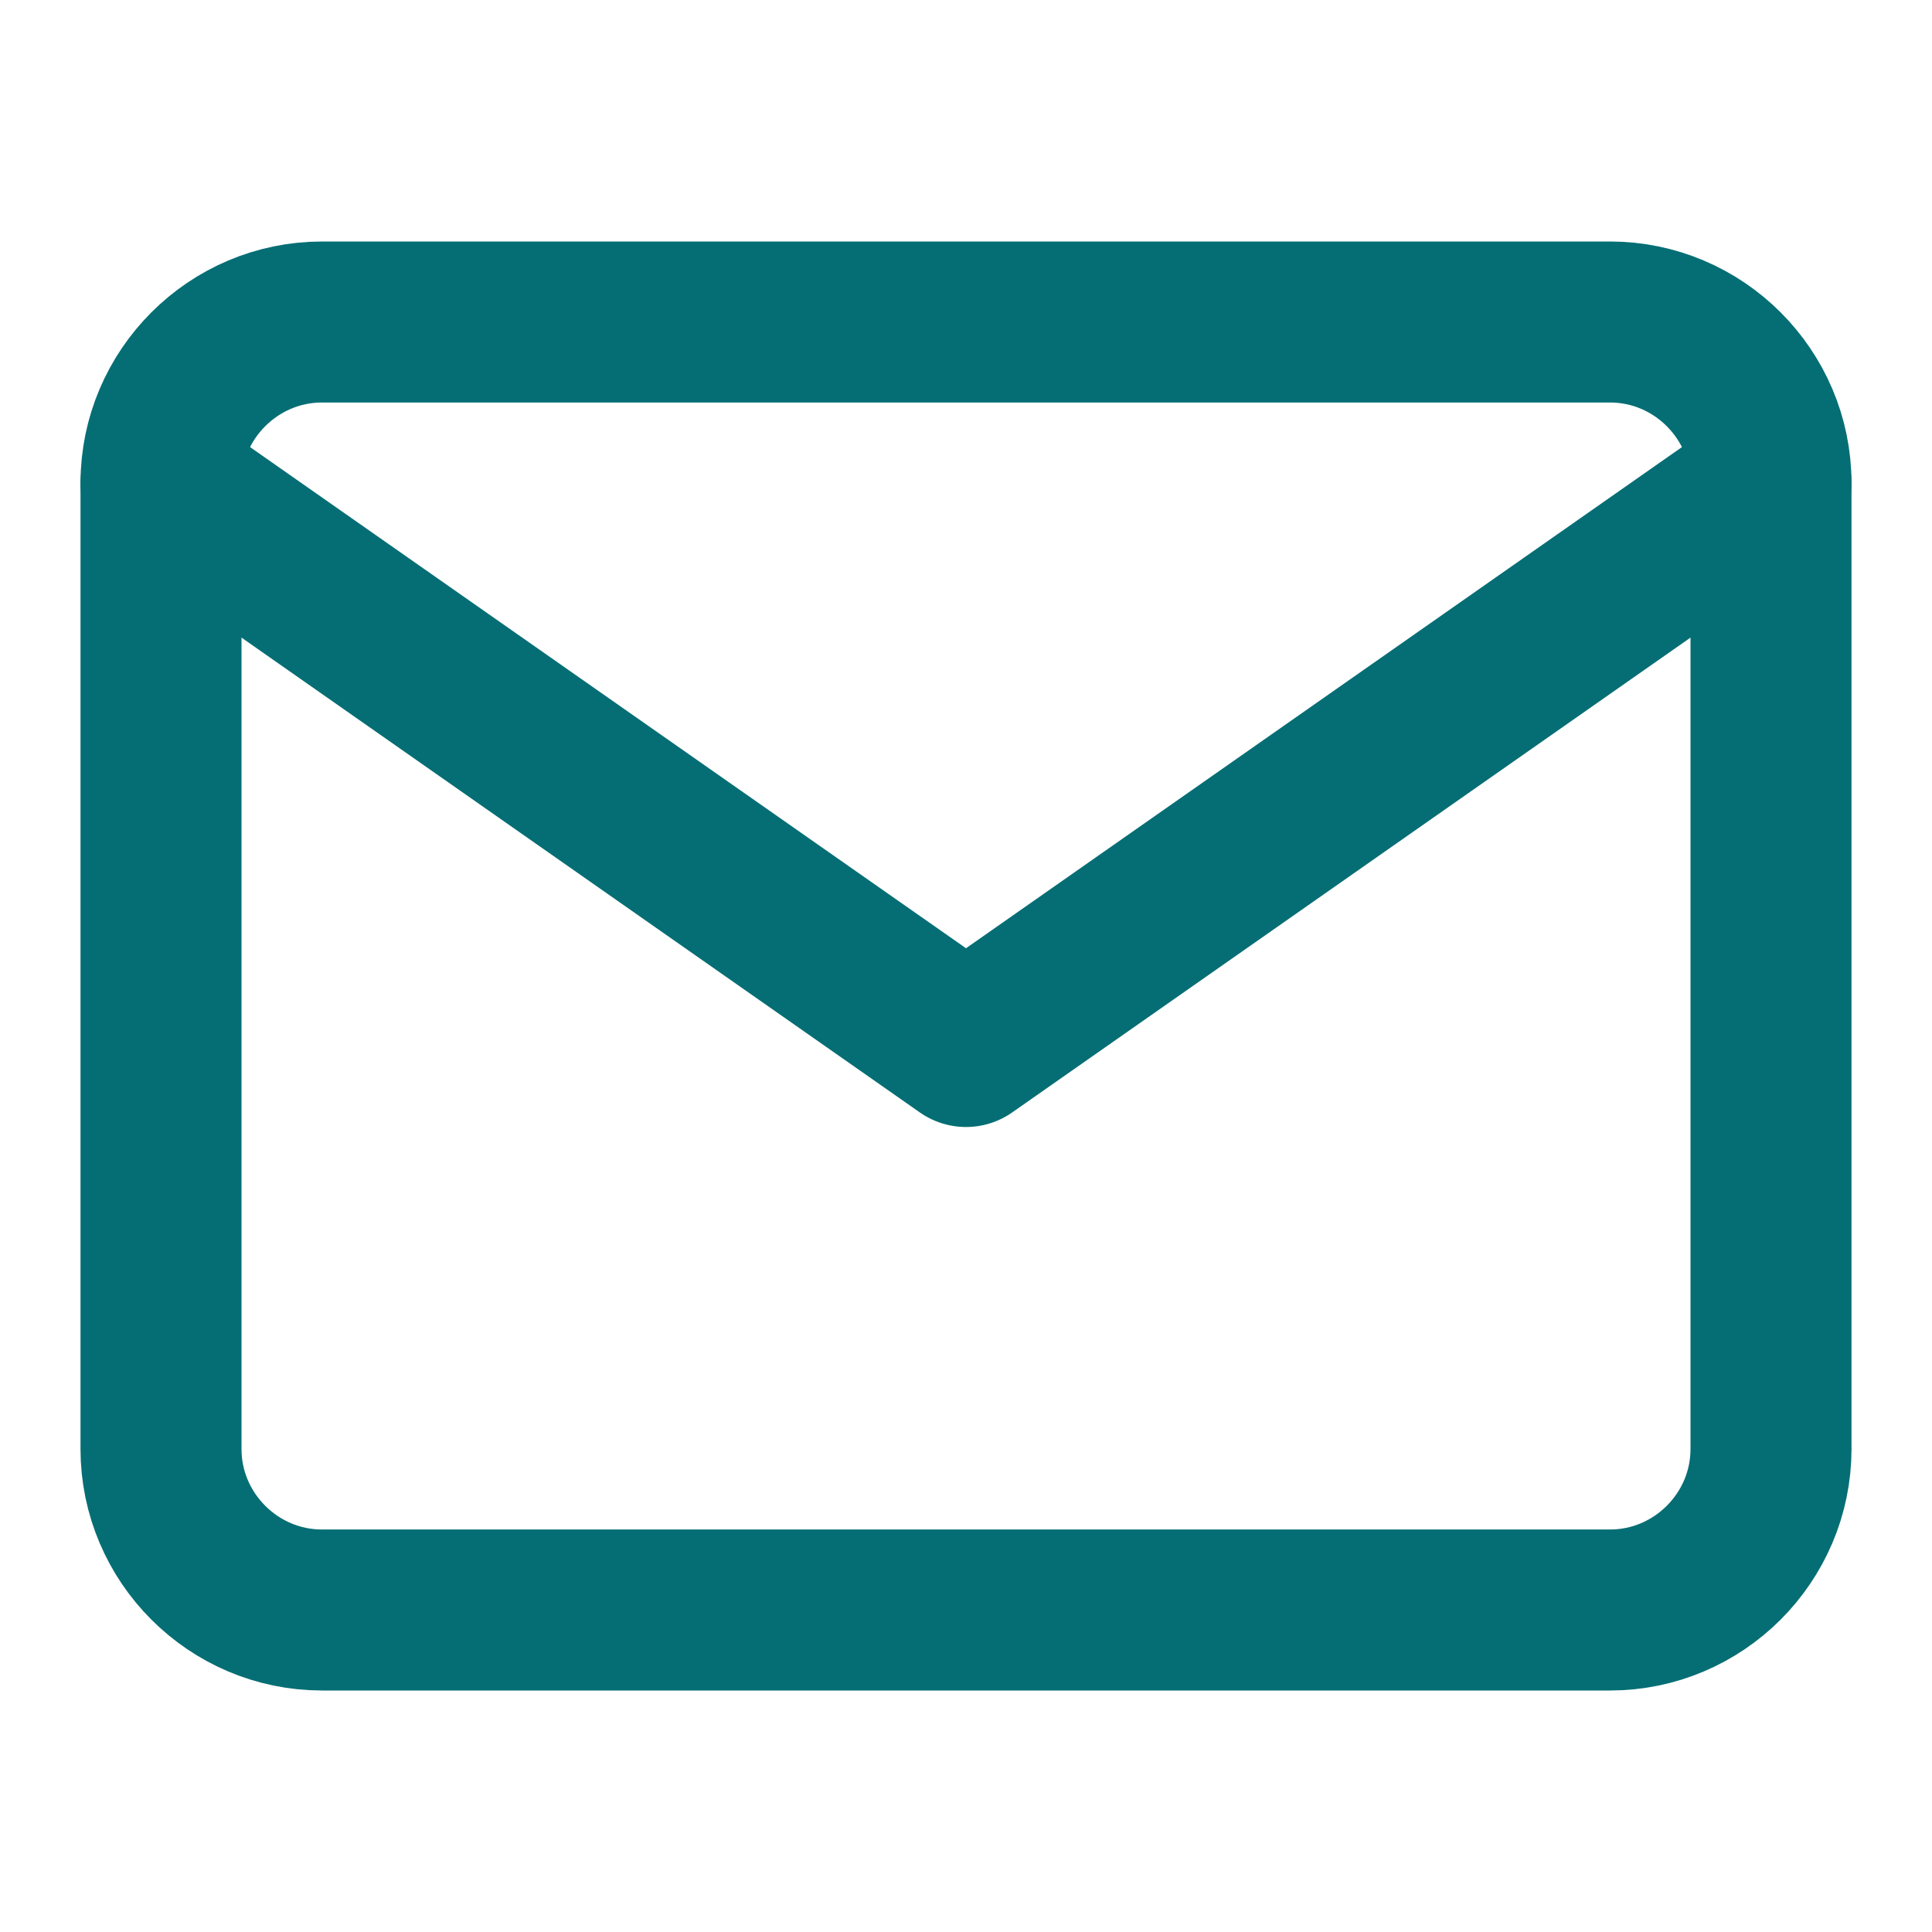
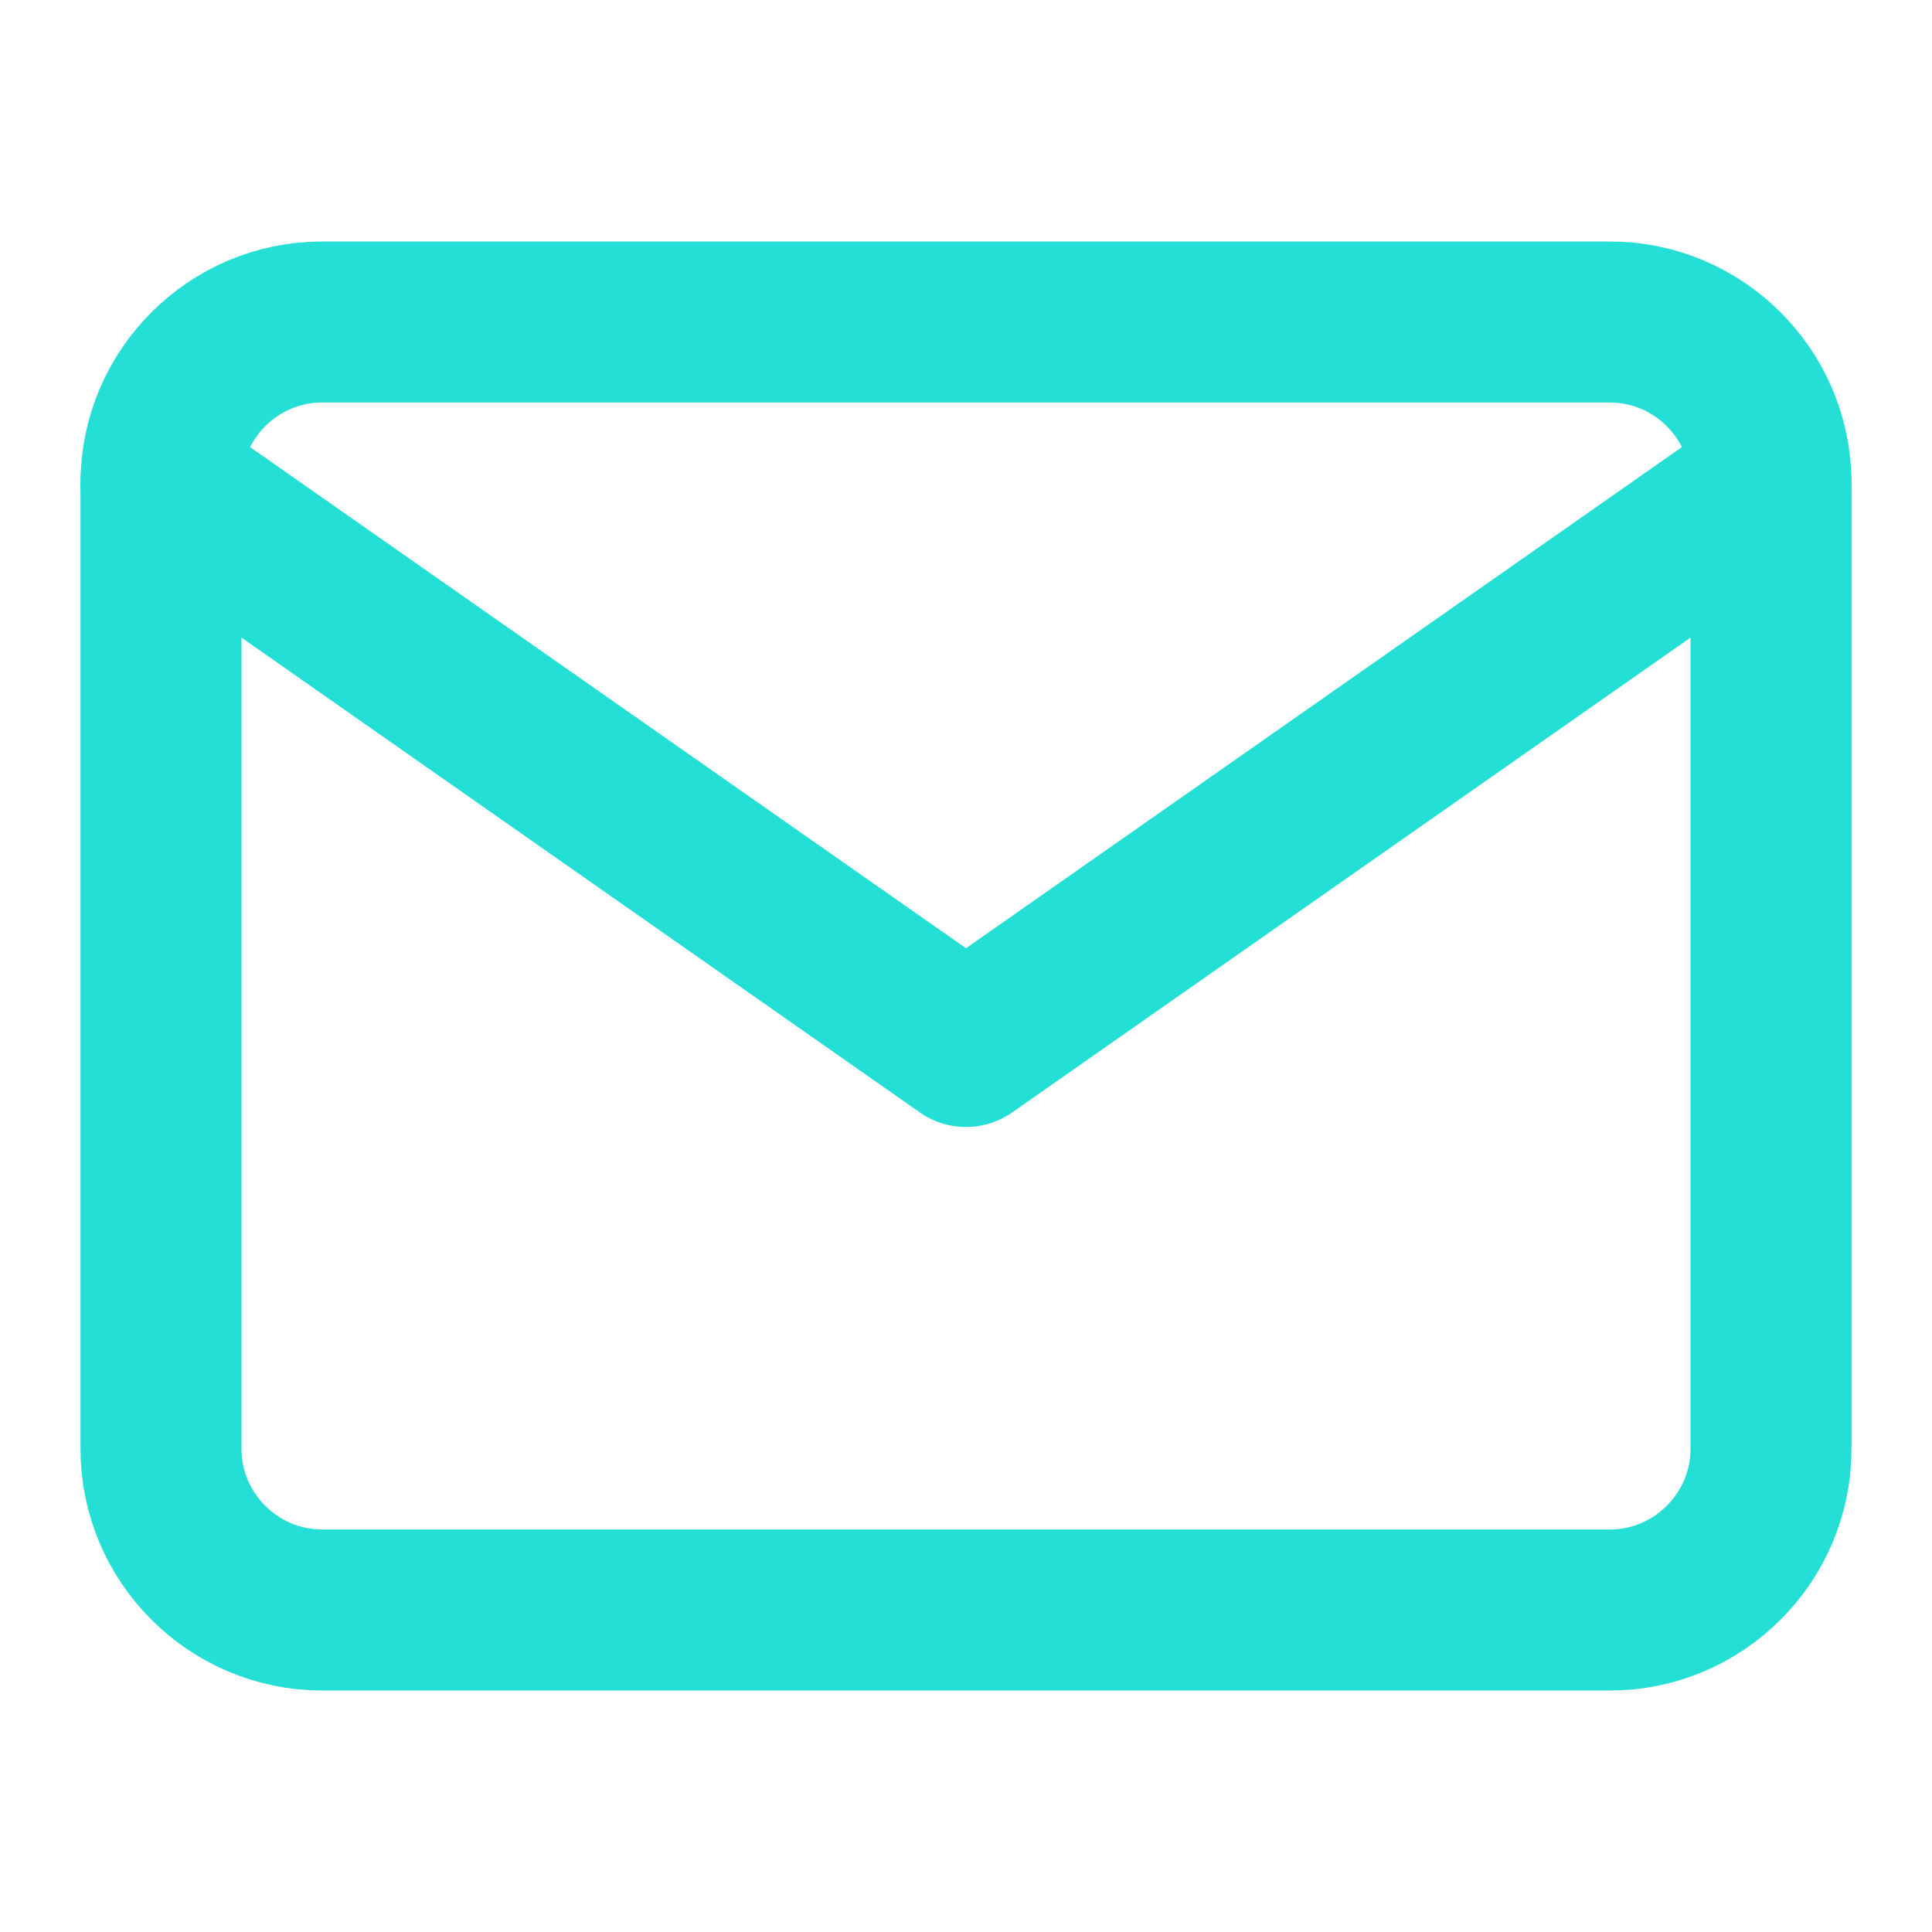
- <svg xmlns="http://www.w3.org/2000/svg" width="24" height="24" viewBox="0 0 24 24" fill="none" stroke="#056e74" stroke-width="2" stroke-linecap="round" stroke-linejoin="round" class="feather feather-mail">
+ <svg xmlns="http://www.w3.org/2000/svg" width="24" height="24" viewBox="0 0 24 24" fill="none" stroke="#24DFD5" stroke-width="2" stroke-linecap="round" stroke-linejoin="round" class="feather feather-mail">
  <path d="M4 4h16c1.1 0 2 .9 2 2v12c0 1.1-.9 2-2 2H4c-1.1 0-2-.9-2-2V6c0-1.1.9-2 2-2z" />
  <polyline points="22,6 12,13 2,6" />
</svg>
